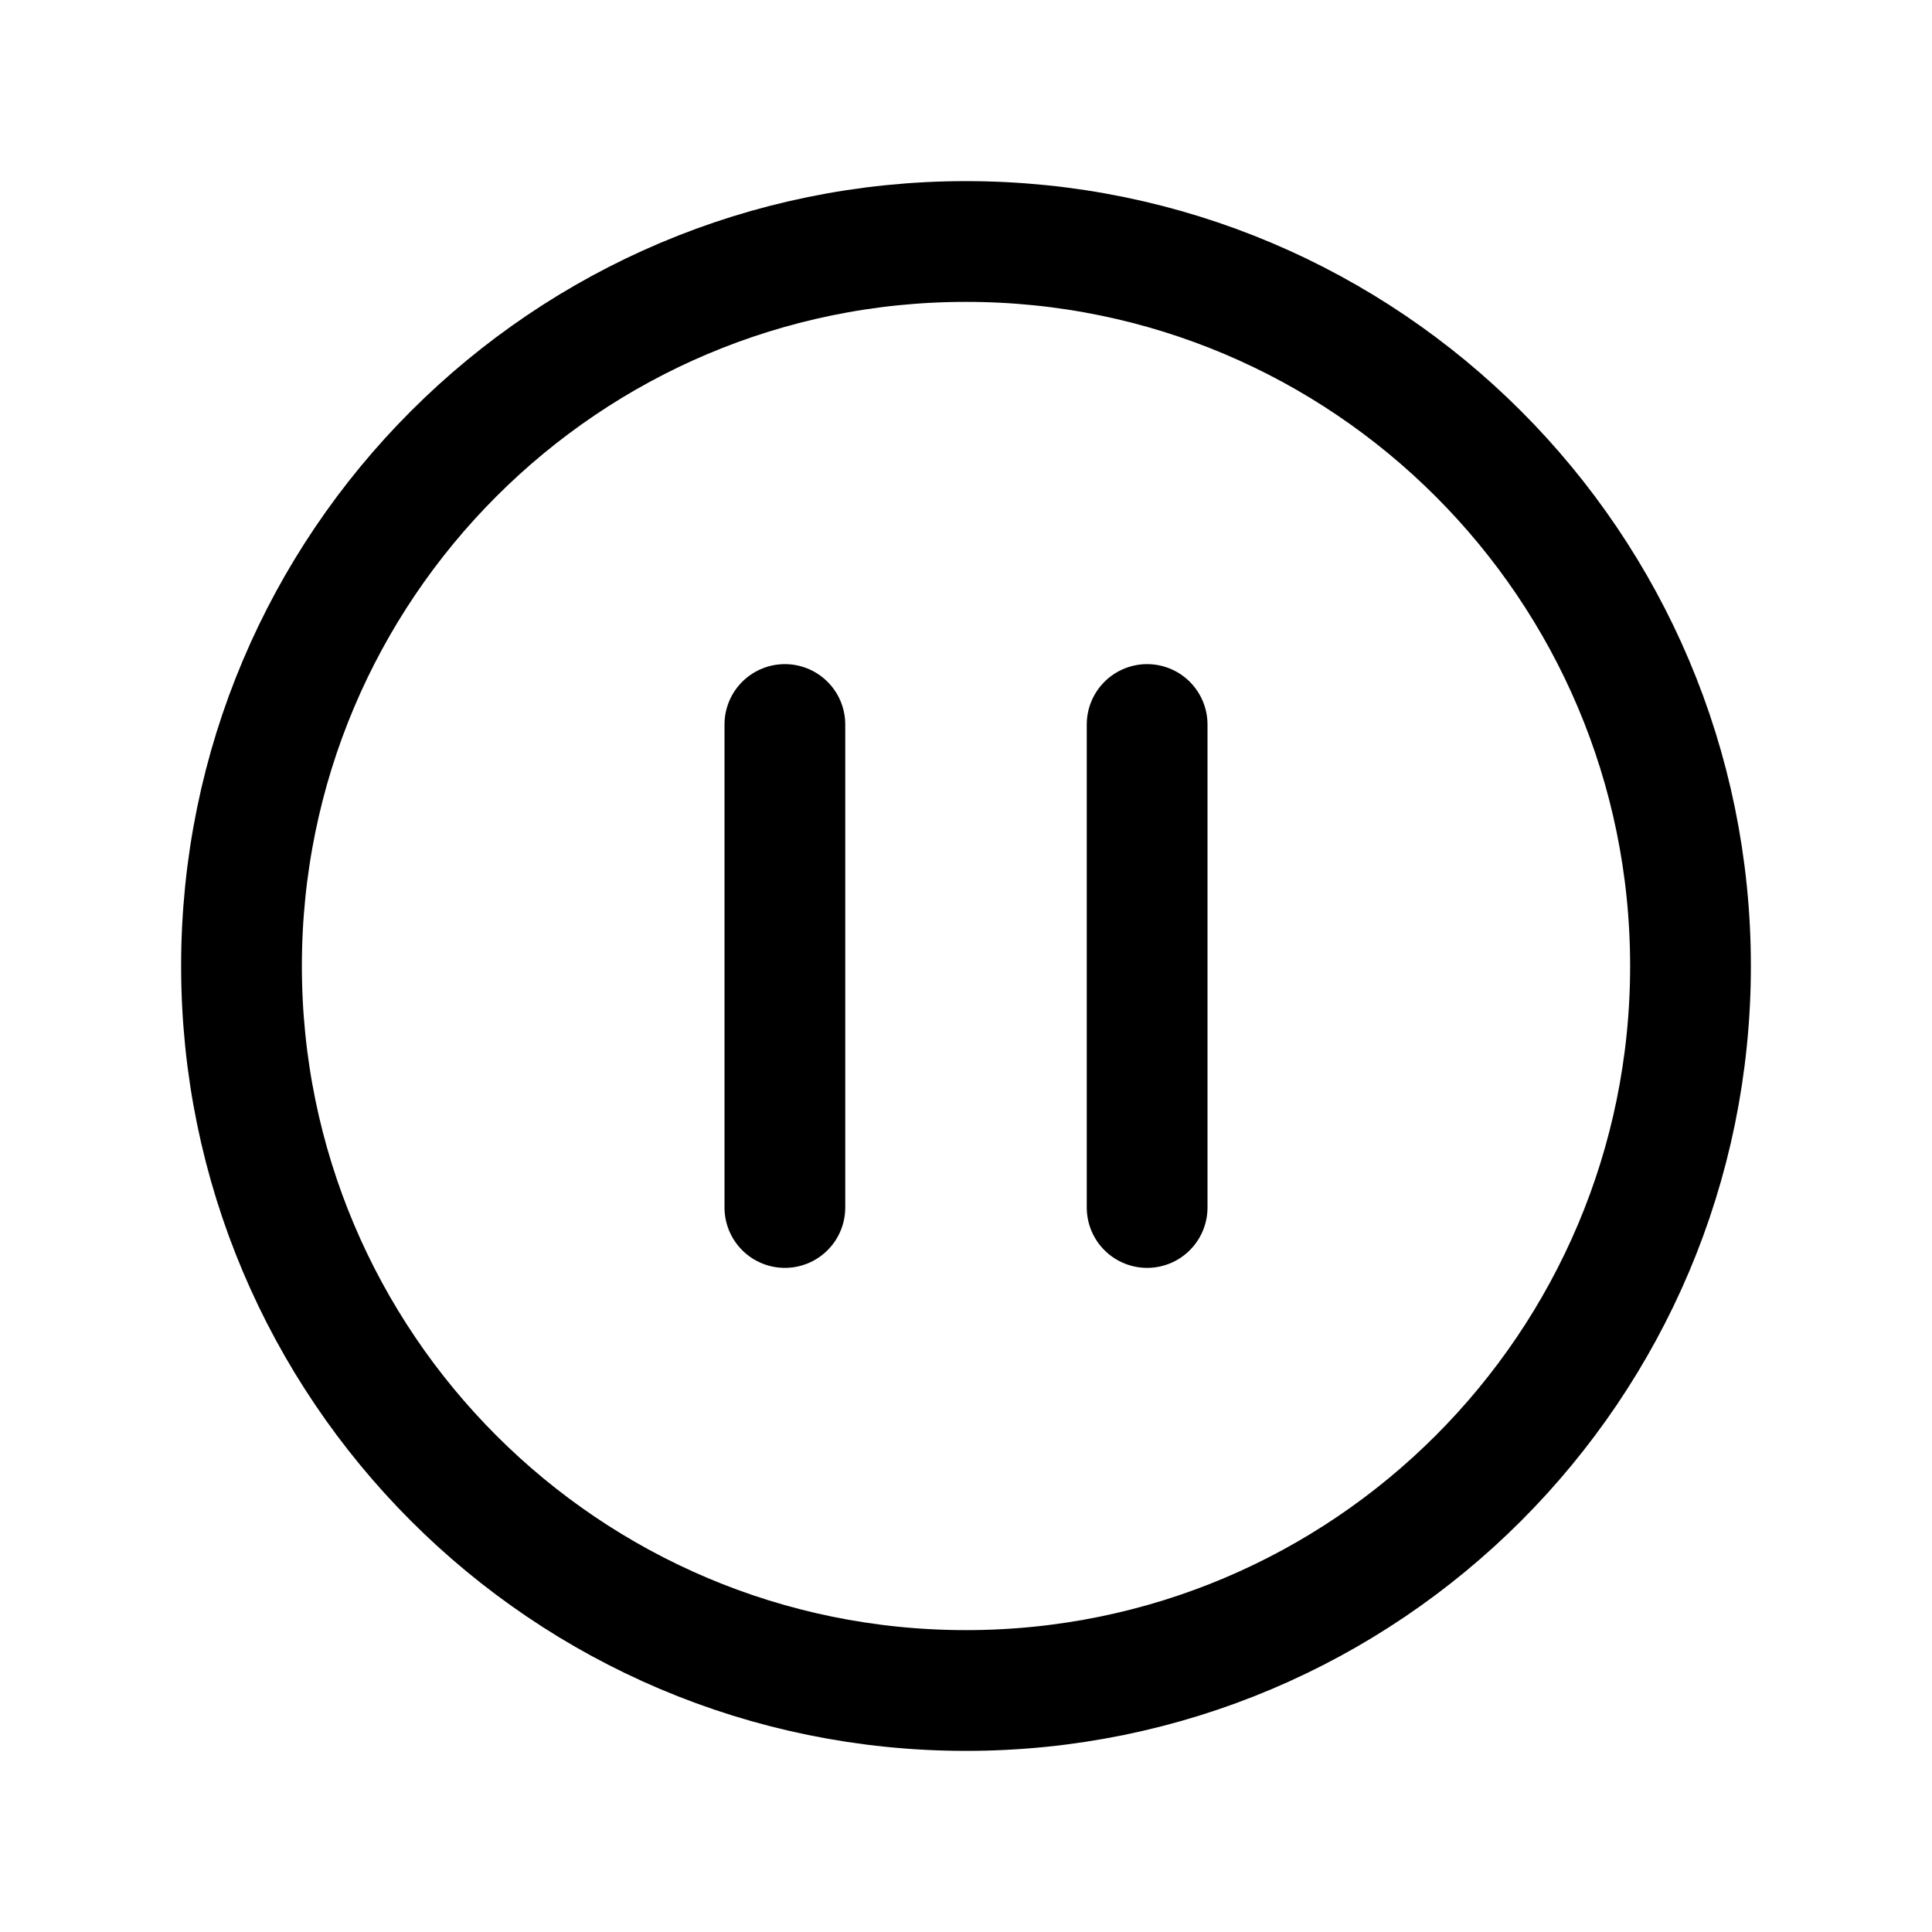
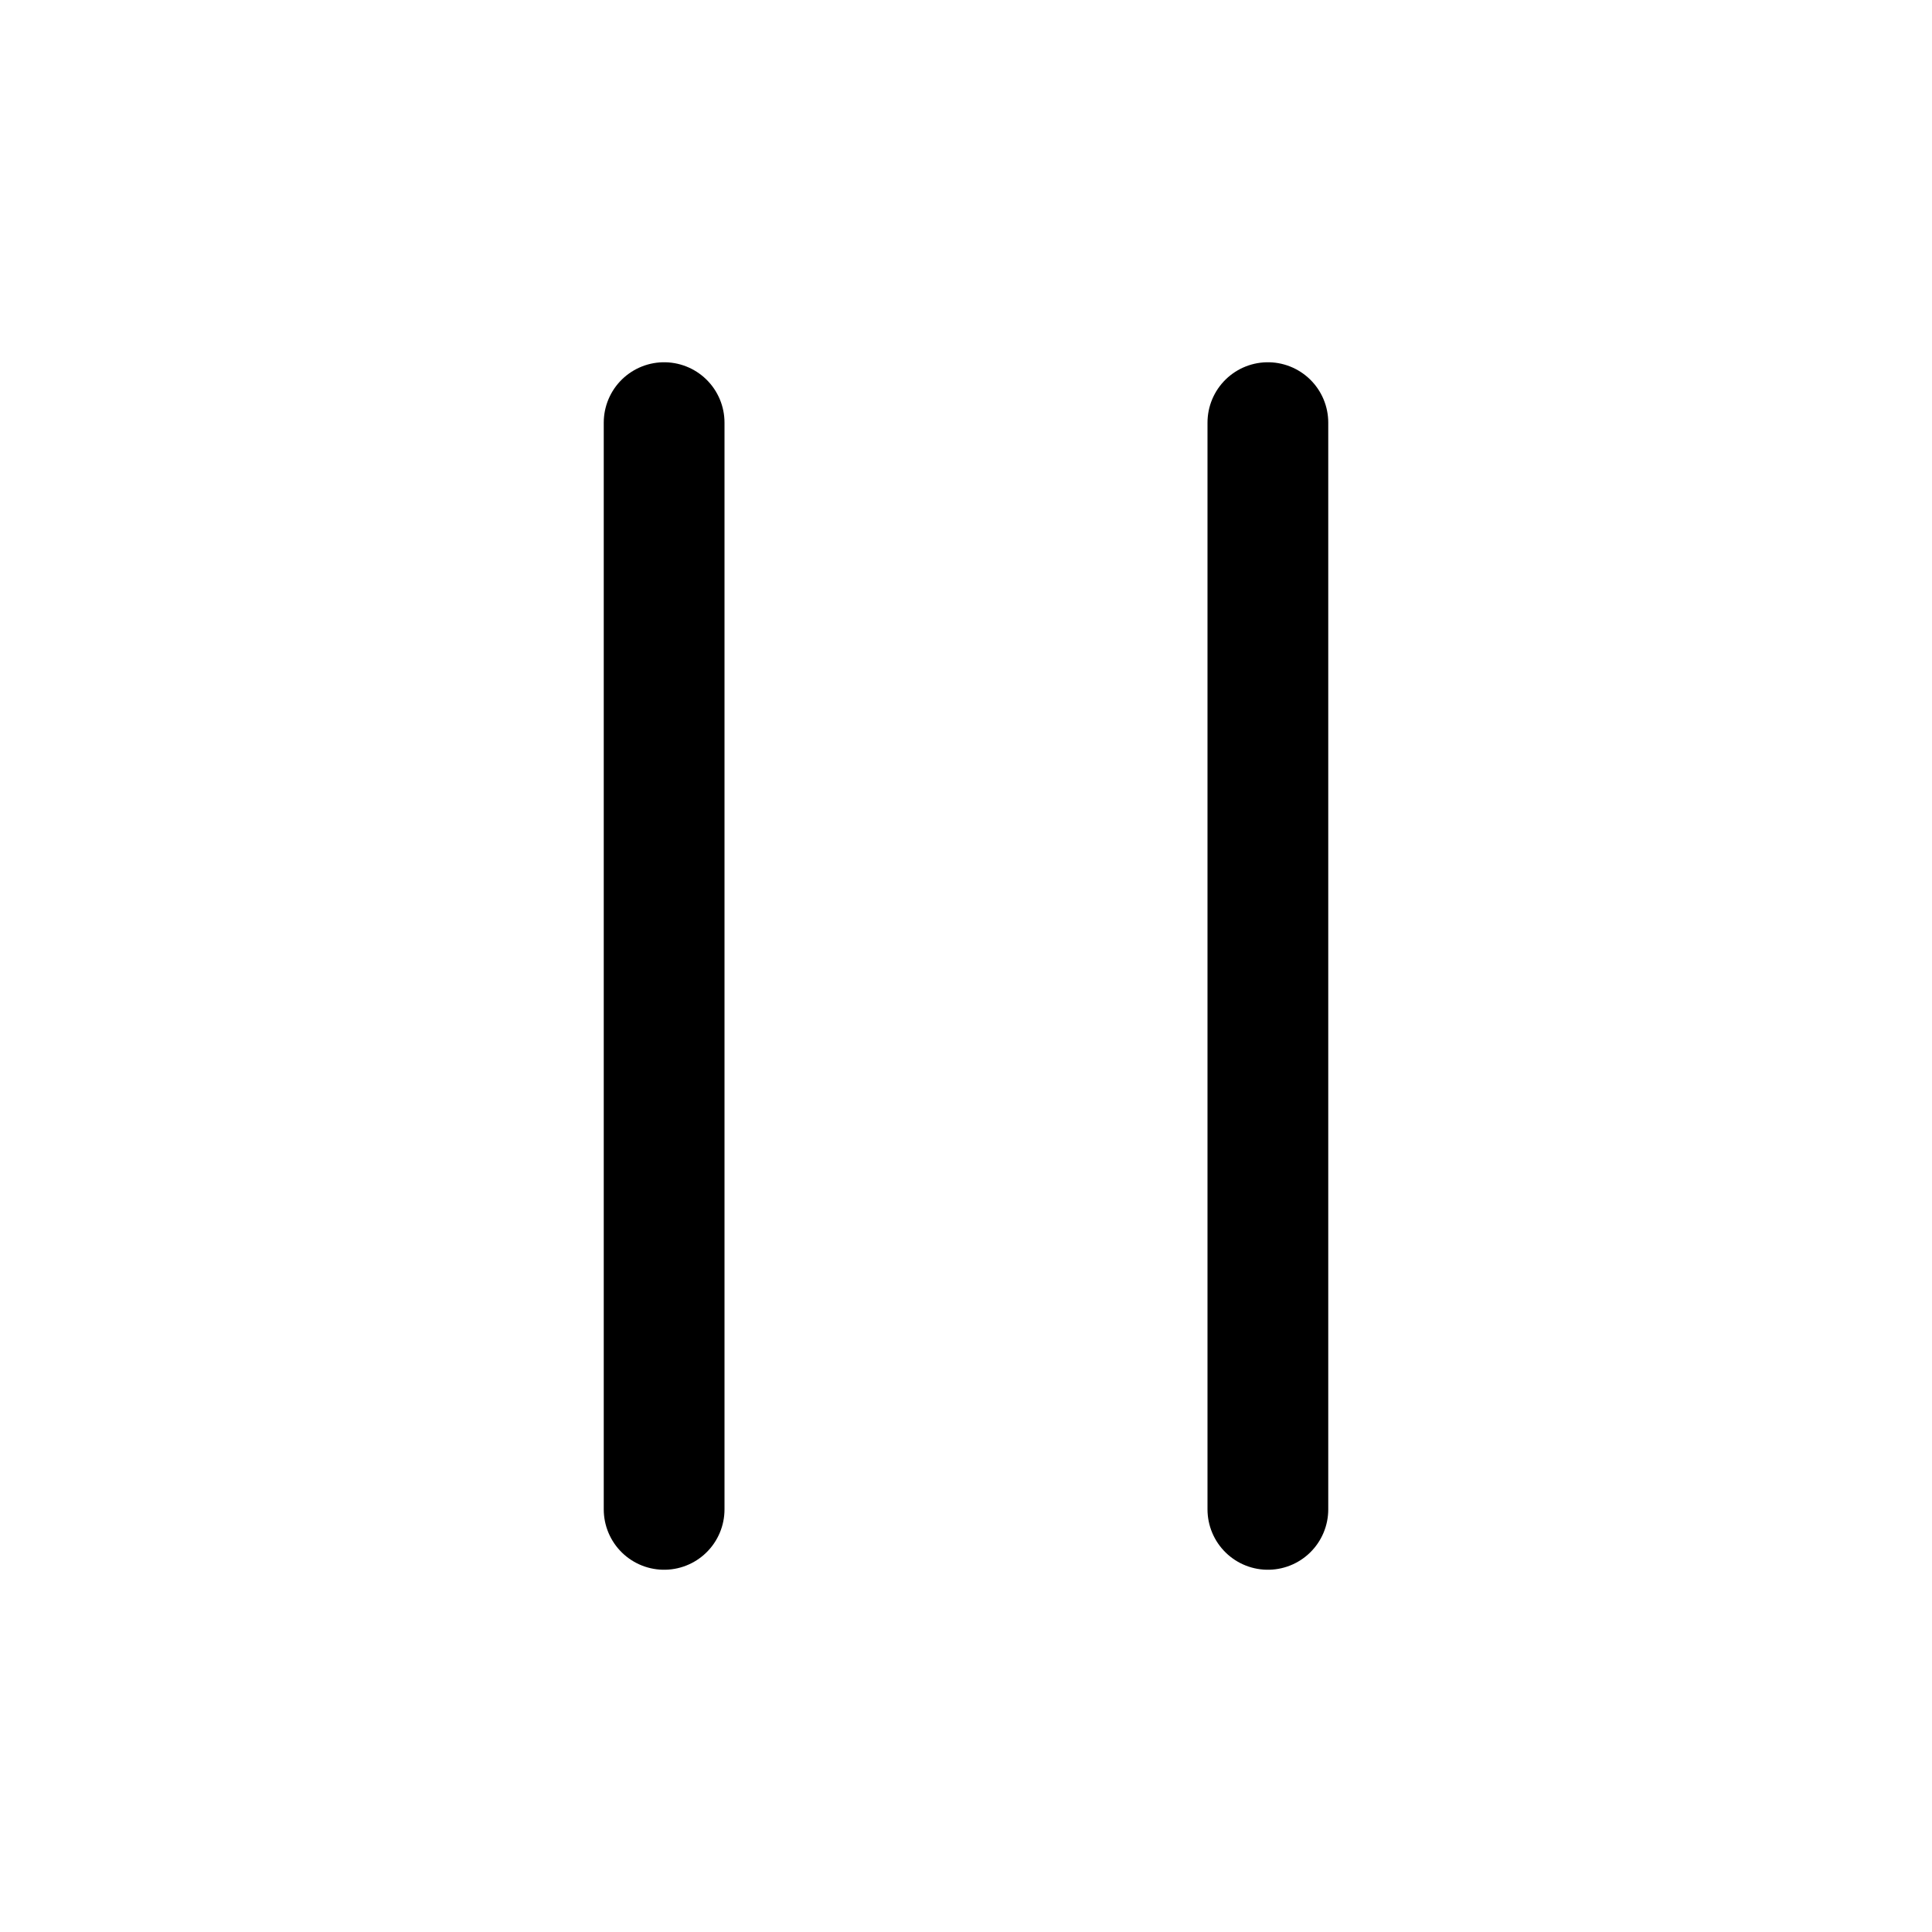
<svg xmlns="http://www.w3.org/2000/svg" fill="none" viewBox="0 0 24 24" stroke-width="1.5" stroke="currentColor" class="size-6">
-   <path stroke-linecap="round" stroke-linejoin="round" d="M14.25 9v6m-4.5 0V9M21 12a9 9 0 1 1-18 0 9 9 0 0 1 18 0Z" />
+   <path stroke-linecap="round" stroke-linejoin="round" d="M15.75 5.25v13.5m-7.5-13.5v13.5" />
</svg>
